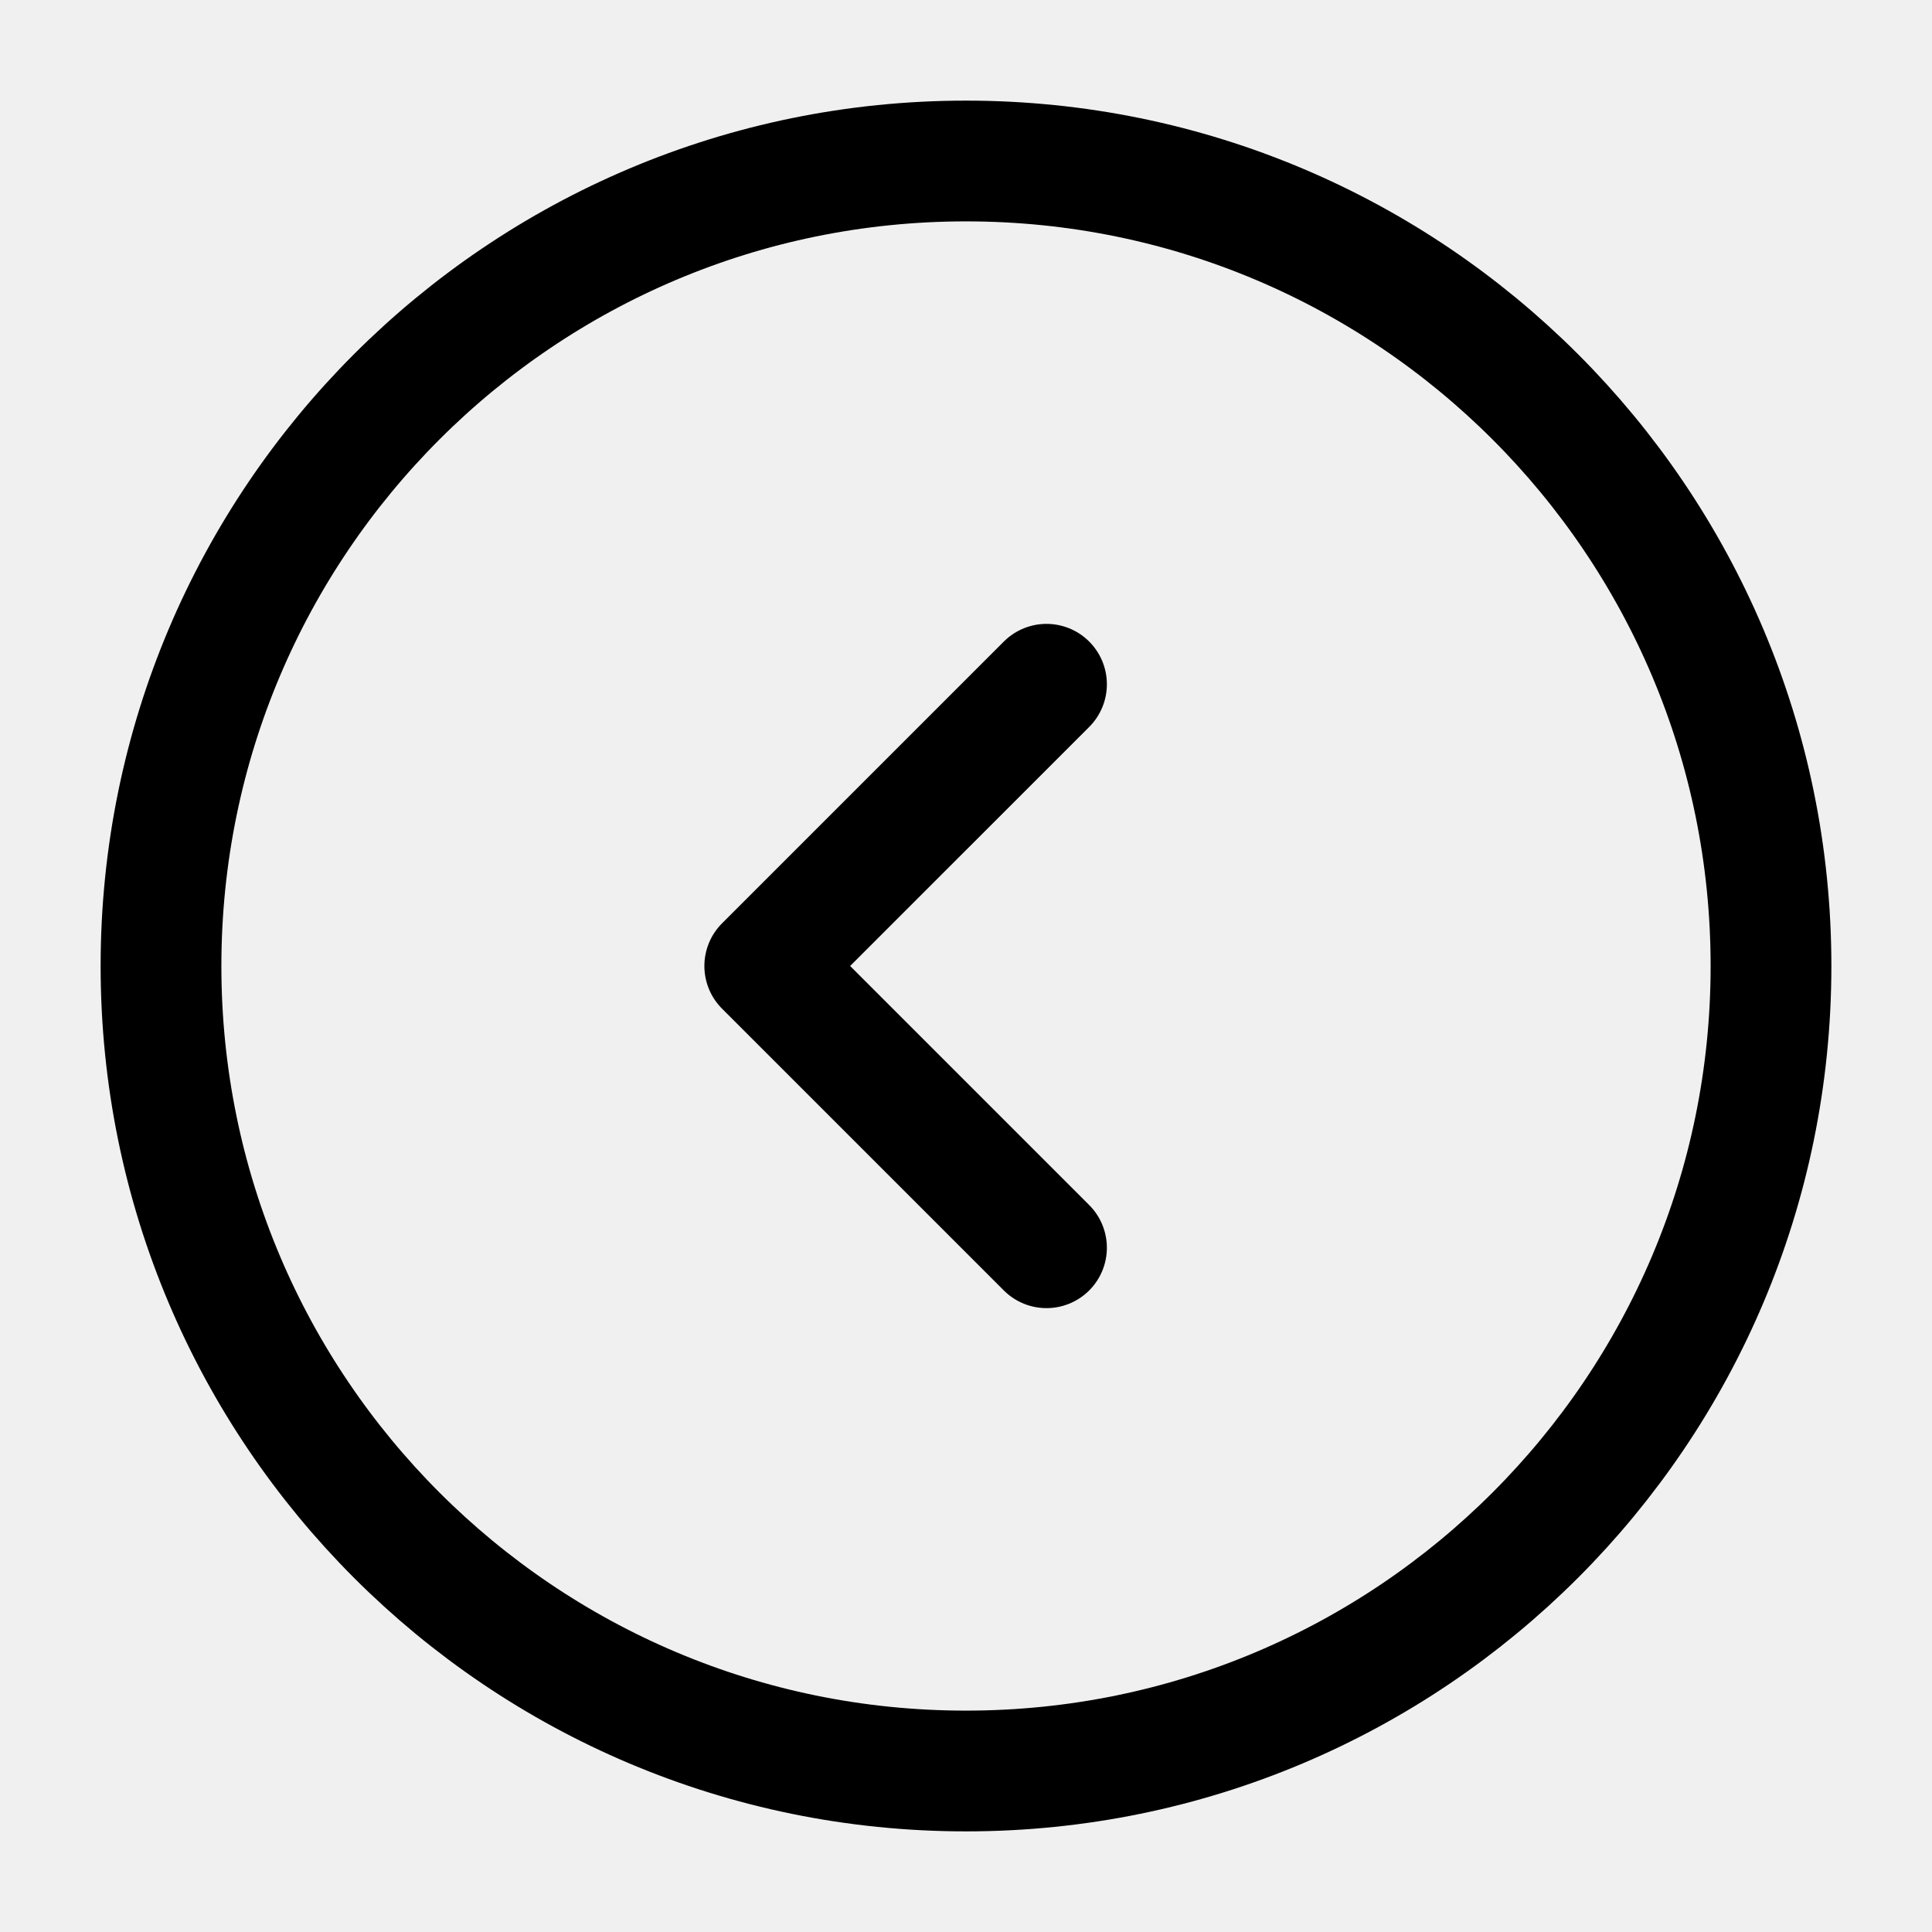
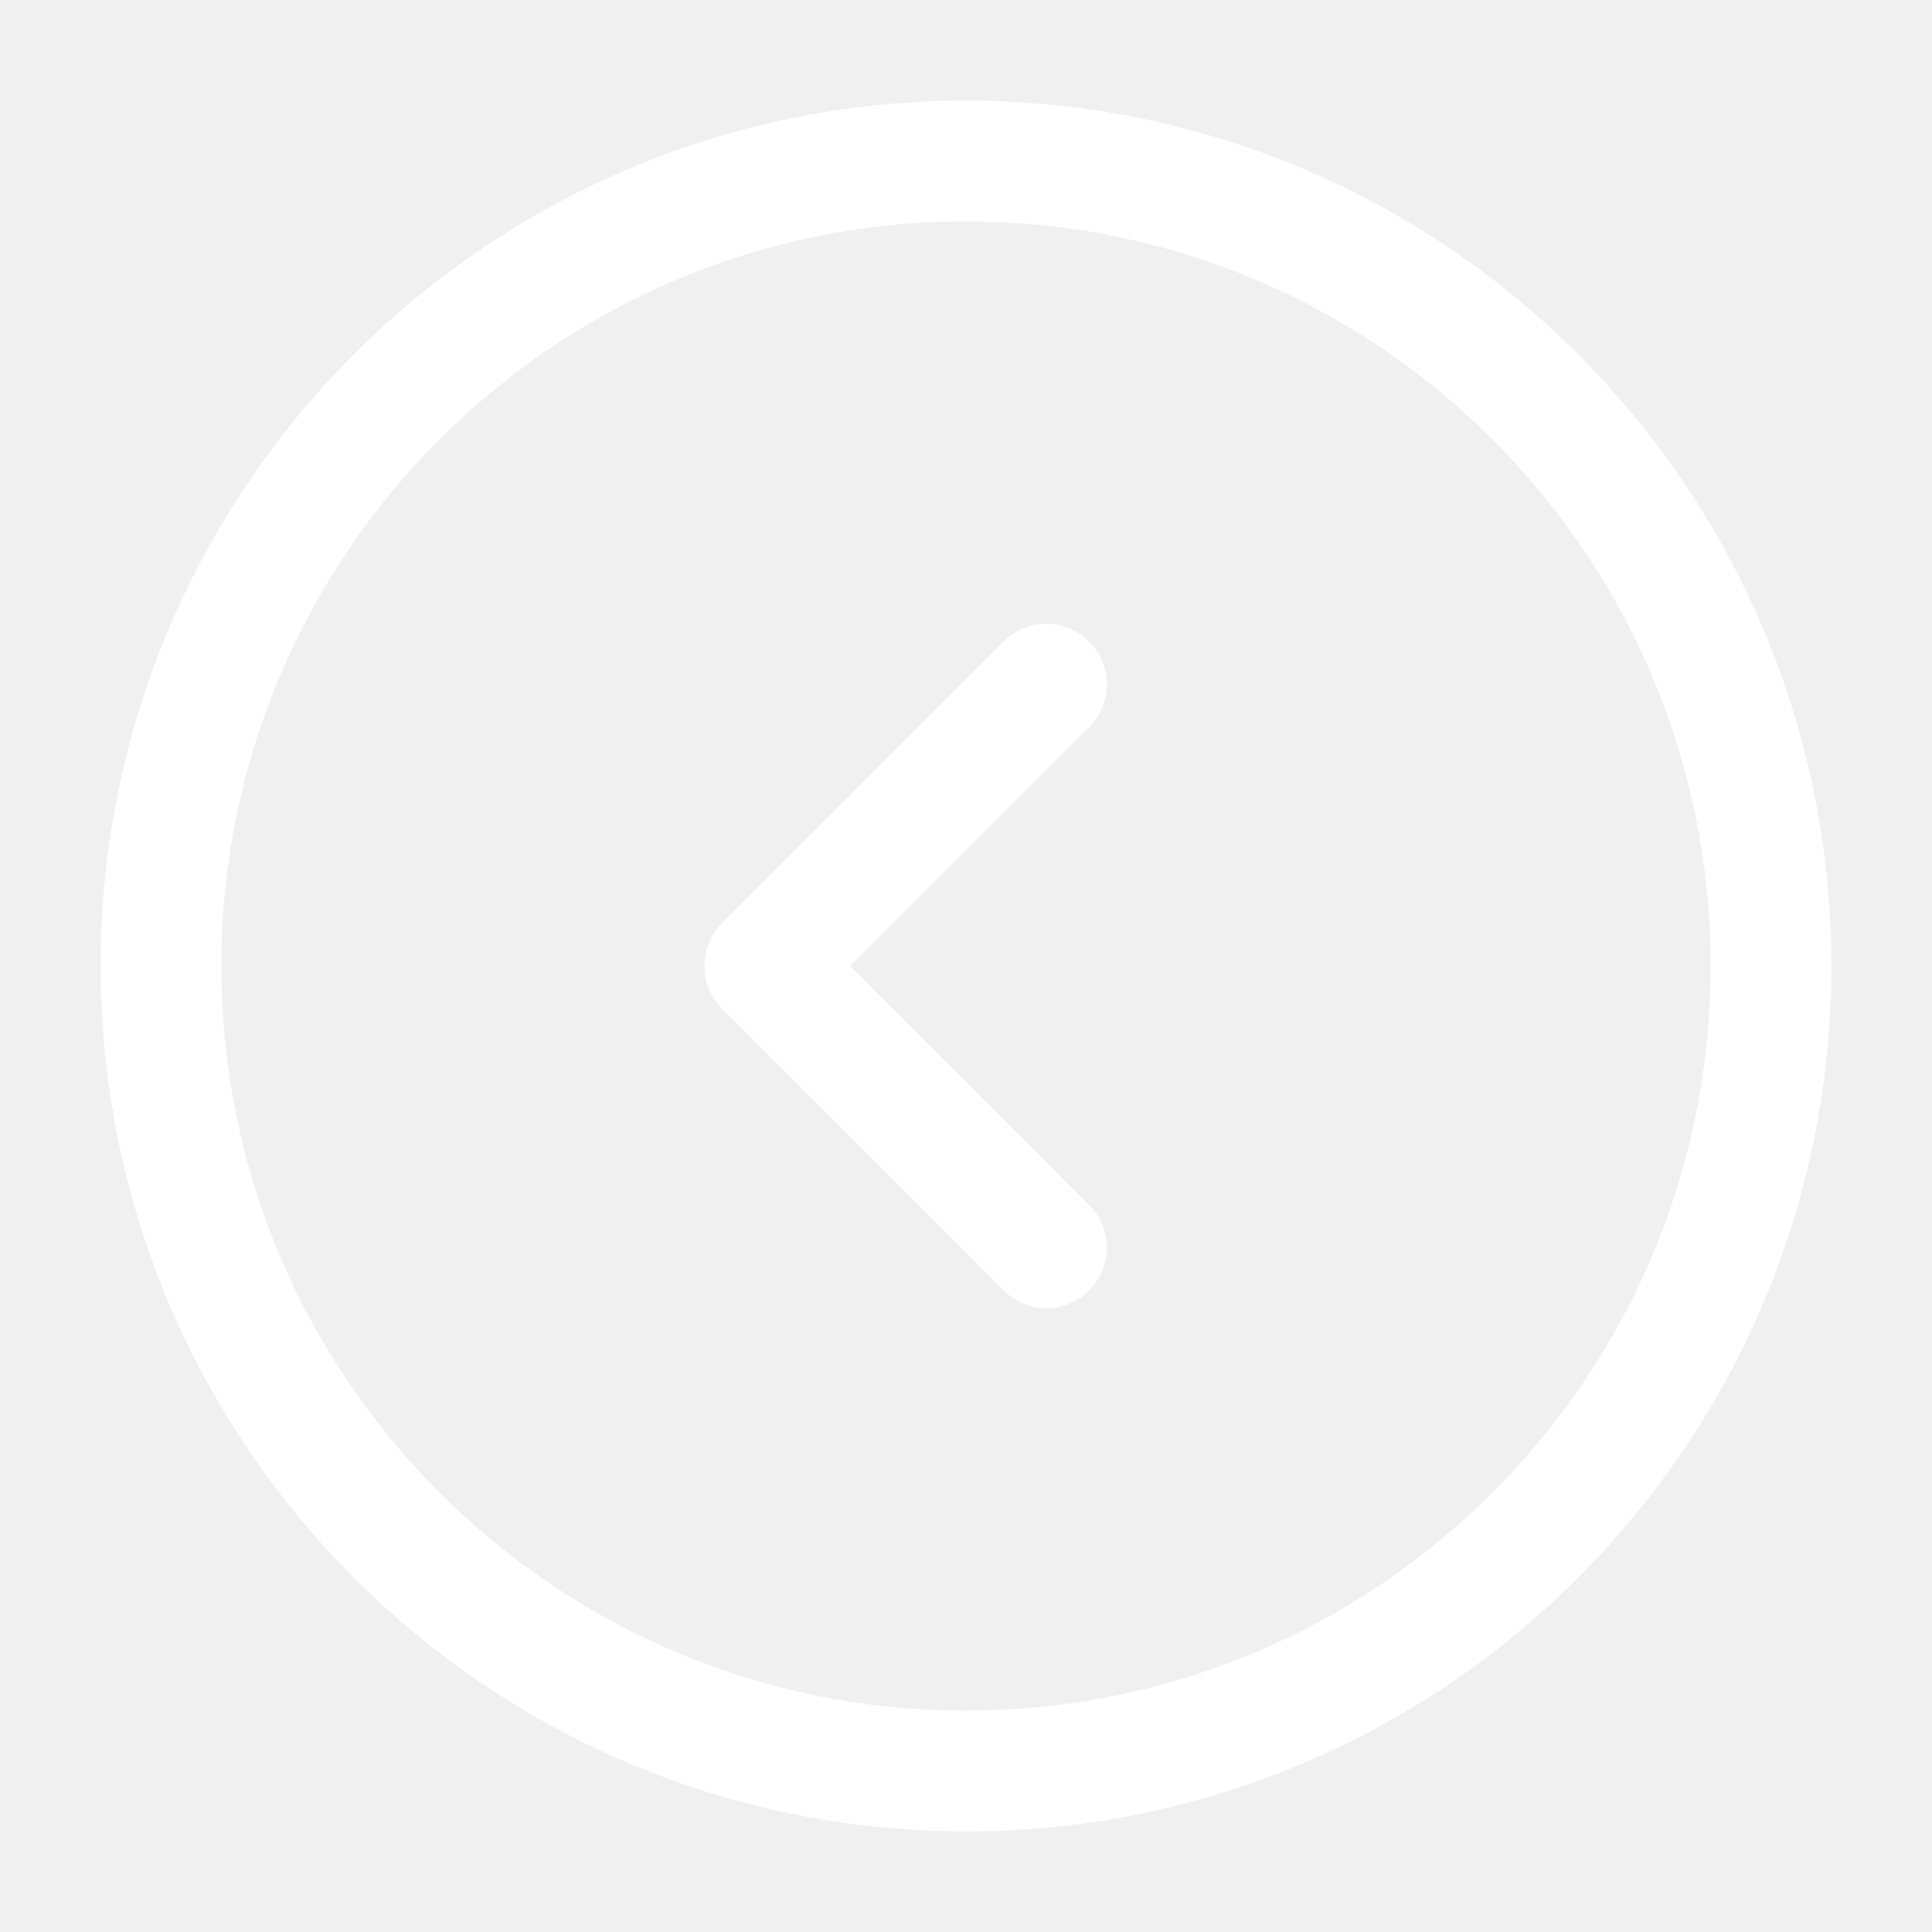
- <svg xmlns="http://www.w3.org/2000/svg" width="24px" height="24px" viewBox="0 0 24 24" stroke-width="1.5" fill="none" color="#000000">
-   <path d="M13 8.5L9.5 12L13 15.5" stroke="#000000" stroke-width="1.5" stroke-linecap="round" stroke-linejoin="round" />
-   <path d="M12 22C17.523 22 22 17.523 22 12C22 6.477 17.523 2 12 2C6.477 2 2 6.477 2 12C2 17.523 6.477 22 12 22Z" stroke="#000000" stroke-width="1.5" stroke-linecap="round" stroke-linejoin="round" />
+ <svg xmlns="http://www.w3.org/2000/svg" width="24px" height="24px" viewBox="0 0 24 24" stroke-width="1.5" fill="none" color="#ffffff">
+   <path d="M13 8.5L9.5 12L13 15.5" stroke="#ffffff" stroke-width="1.5" stroke-linecap="round" stroke-linejoin="round" />
+   <path d="M12 22C17.523 22 22 17.523 22 12C22 6.477 17.523 2 12 2C6.477 2 2 6.477 2 12C2 17.523 6.477 22 12 22Z" stroke="#ffffff" stroke-width="1.5" stroke-linecap="round" stroke-linejoin="round" />
</svg>
